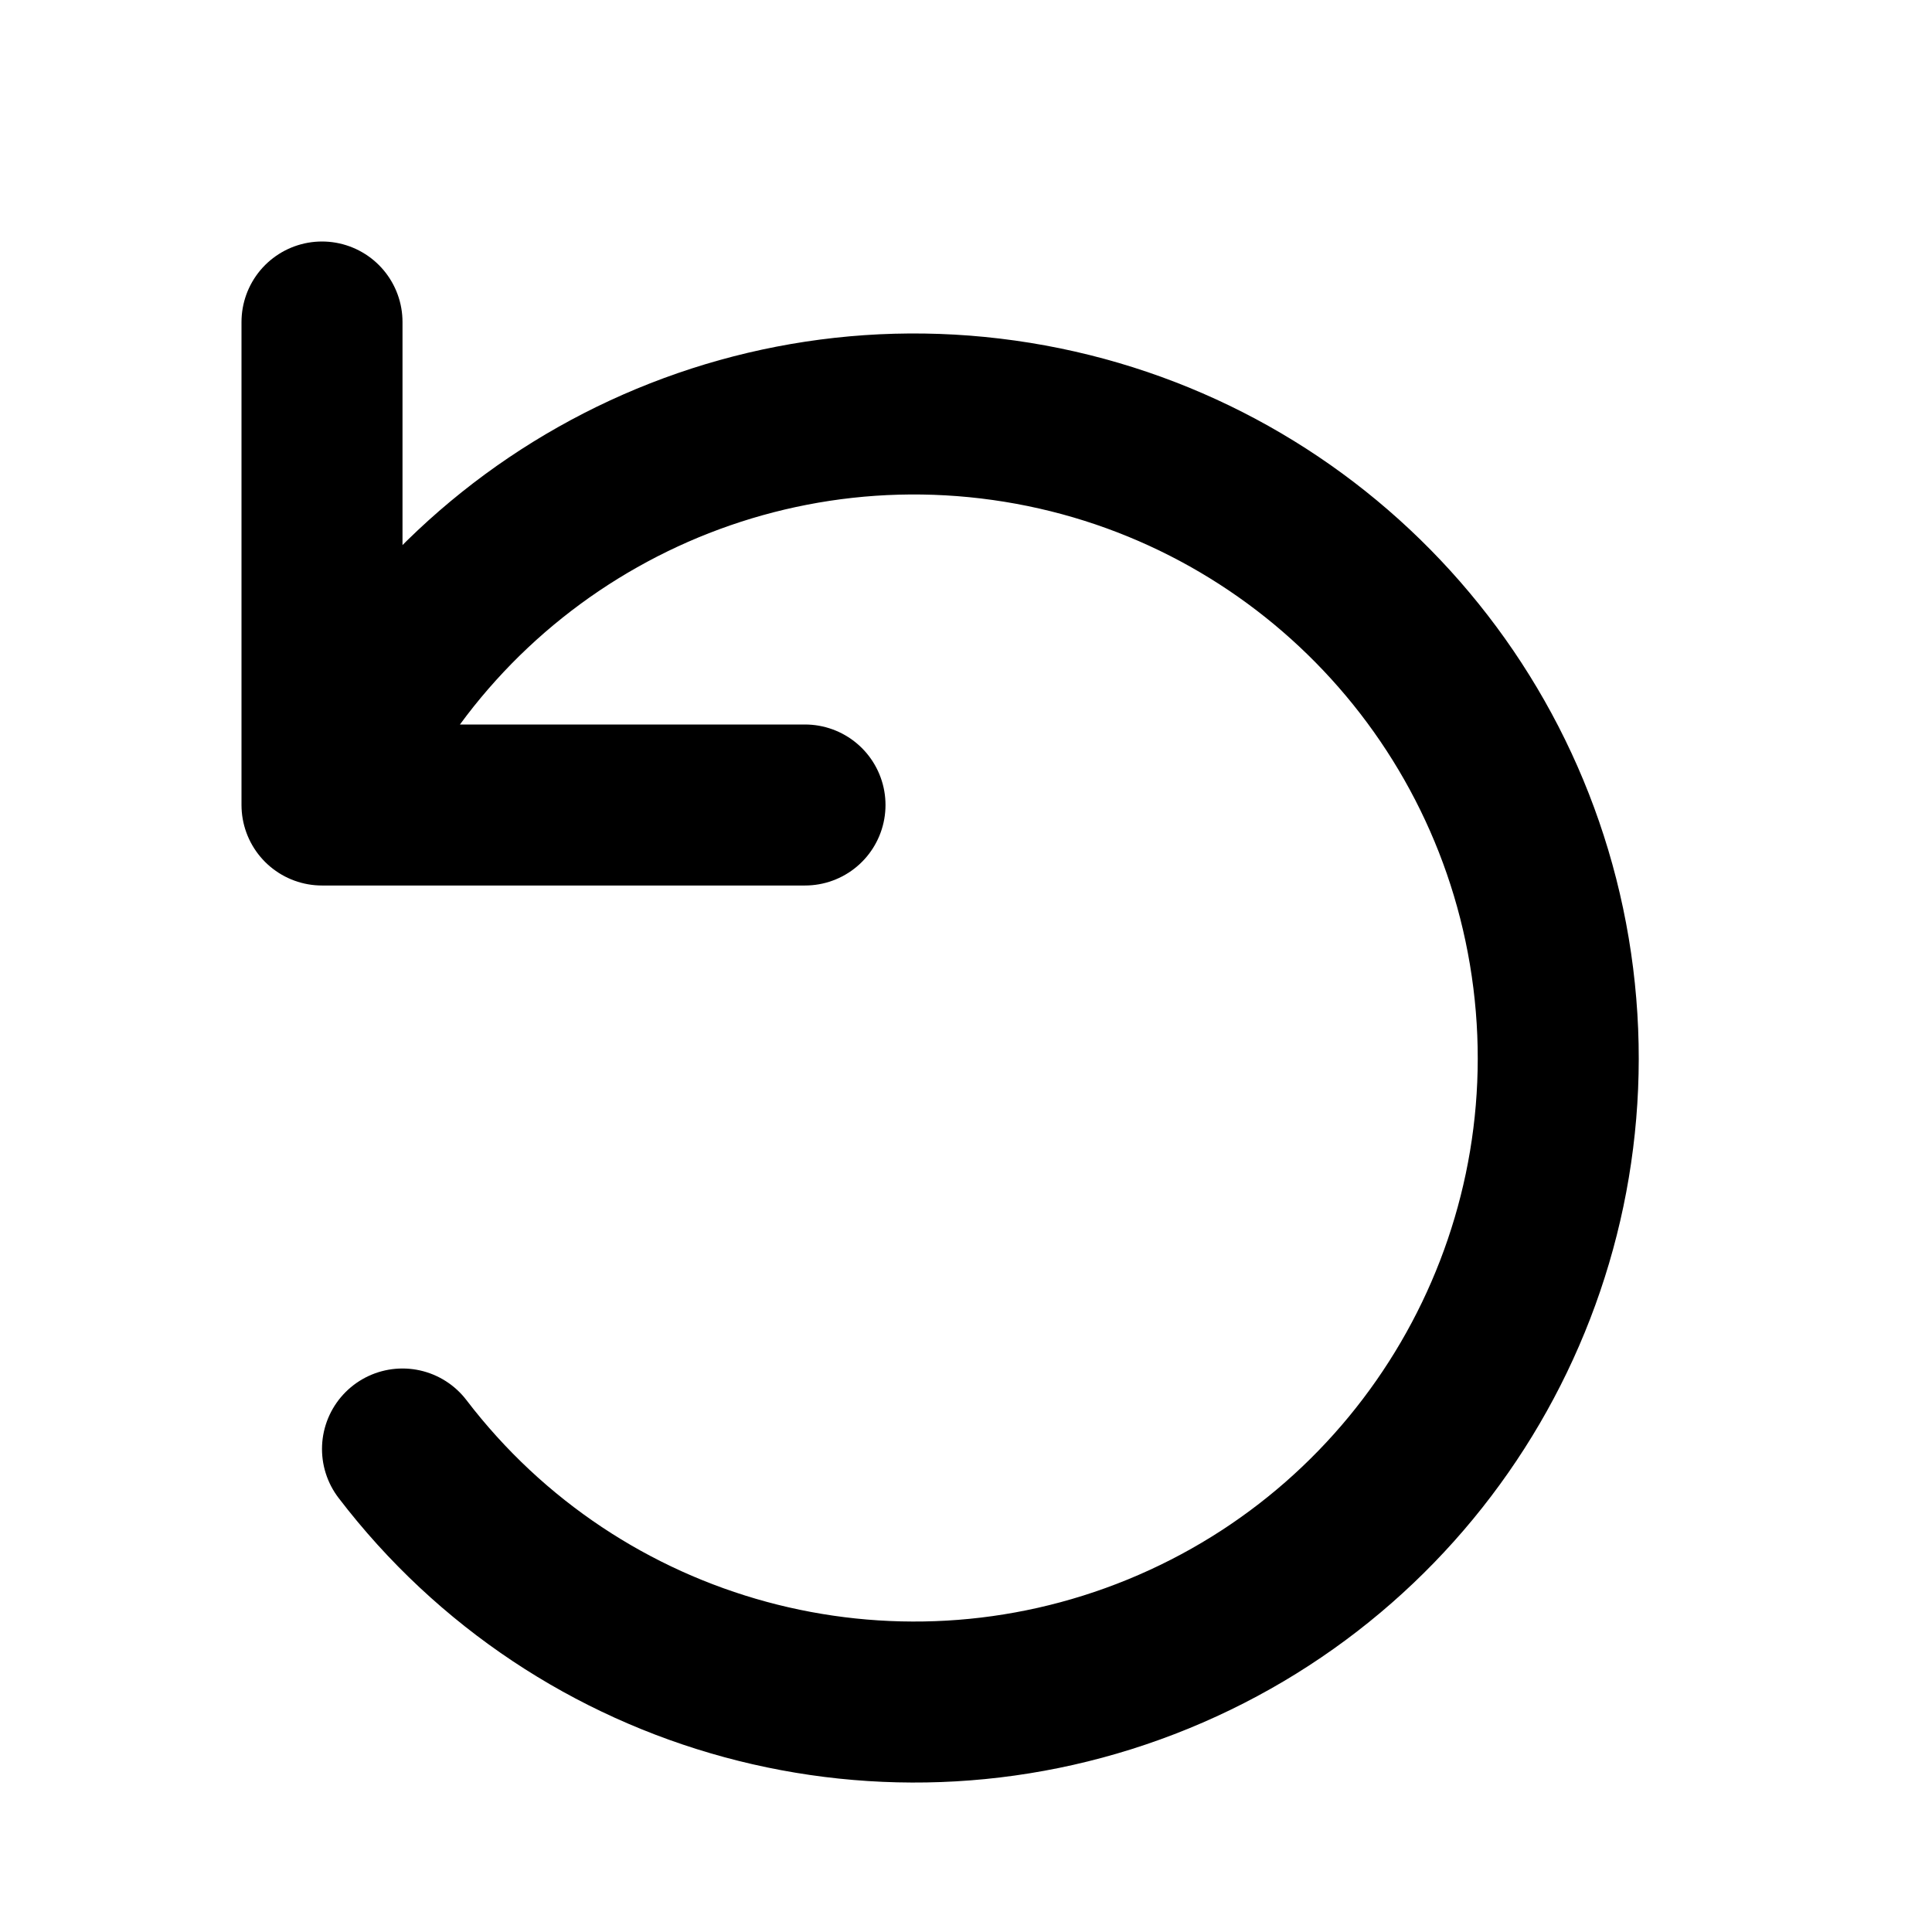
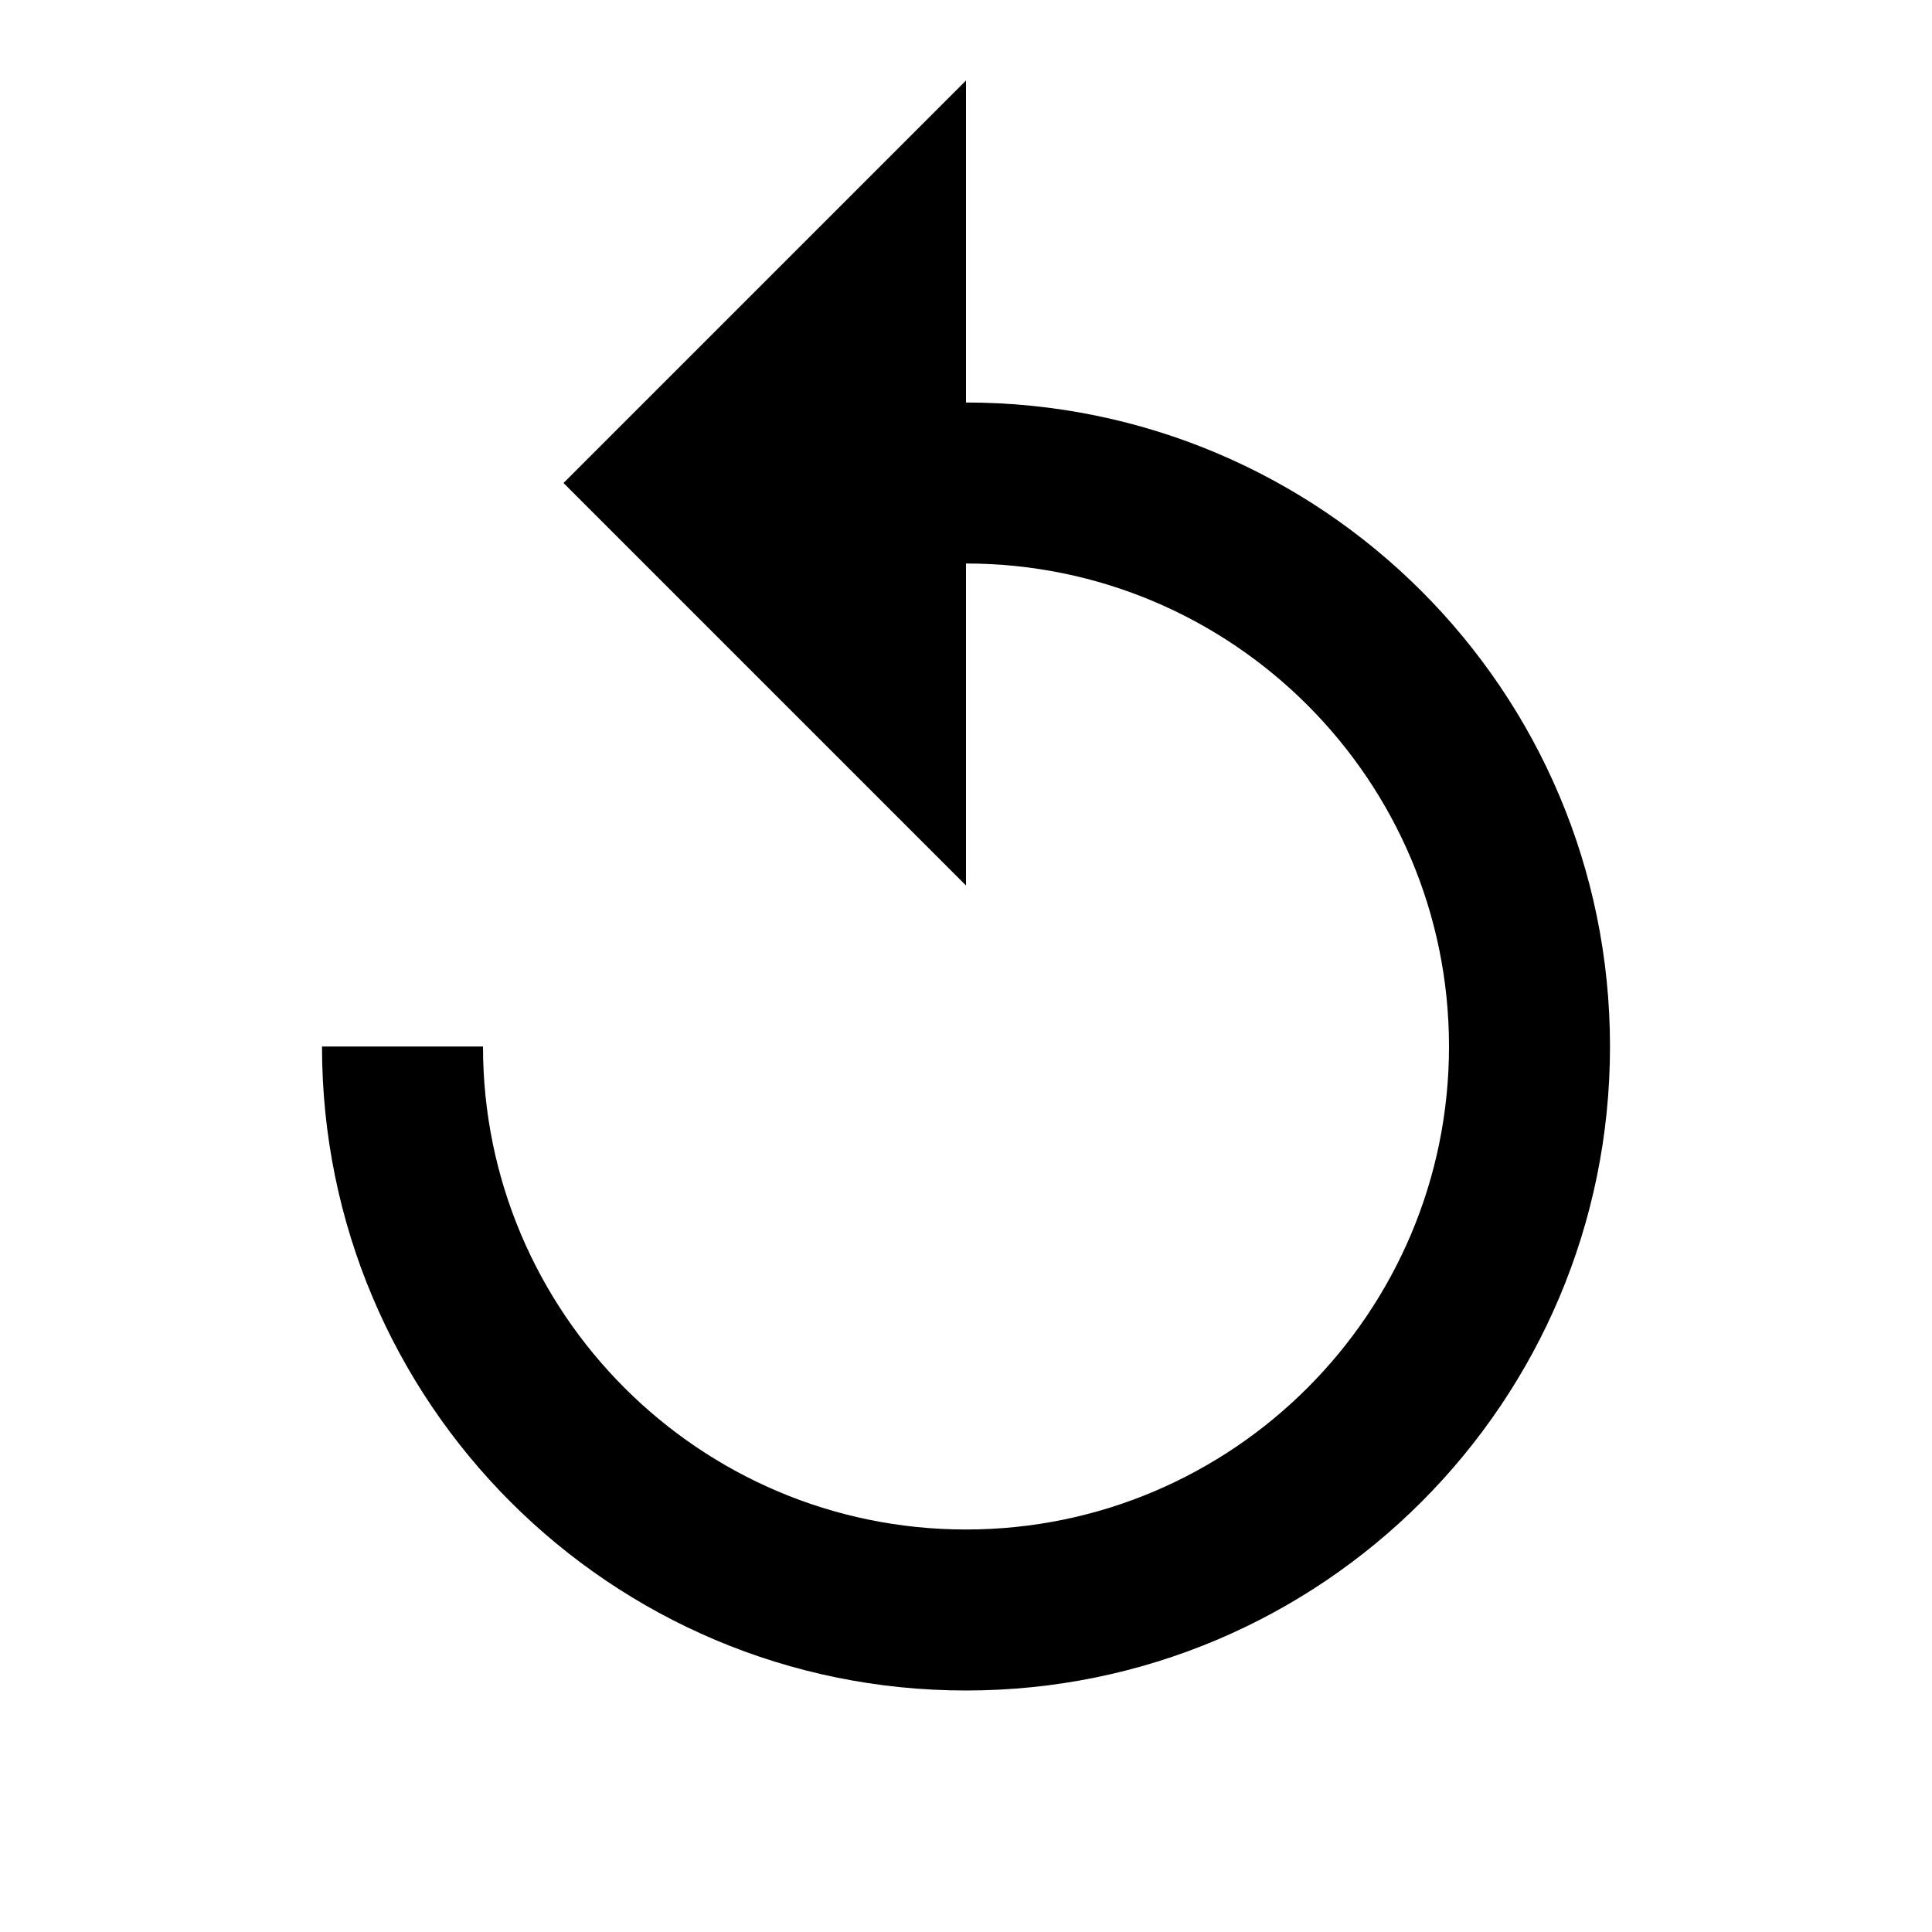
<svg xmlns="http://www.w3.org/2000/svg" width="24" height="24" viewBox="0 0 24 24">
-   <path fill="none" stroke="#000000" stroke-width="2" stroke-linecap="round" stroke-linejoin="round" d="M4 10a8 8 0 1 1 1 8M4 4v6h6" />
+   <path fill="#000000" d="M12 5V1L7 6l5 5V7c3.31 0 6 2.69 6 6s-2.69 6-6 6-6-2.69-6-6H4c0 4.42 3.58 8 8 8s8-3.58 8-8-3.58-8-8-8z" />
</svg>
